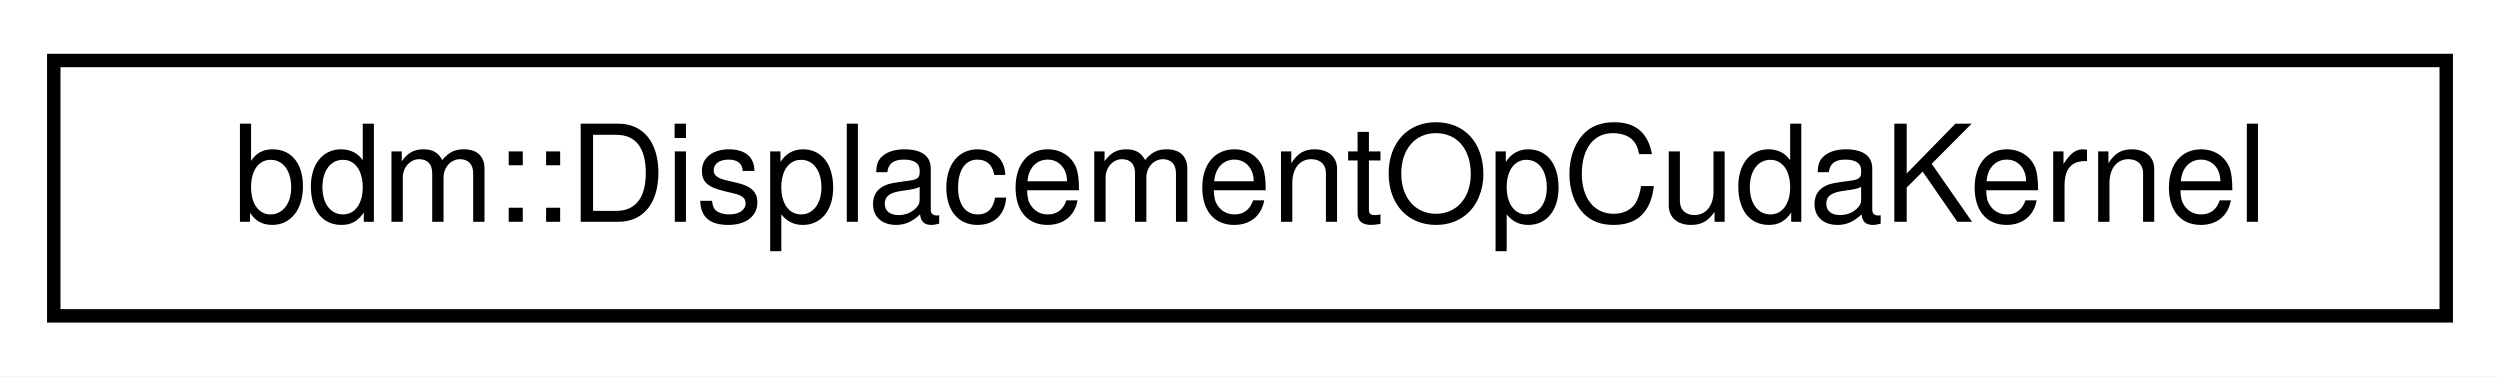
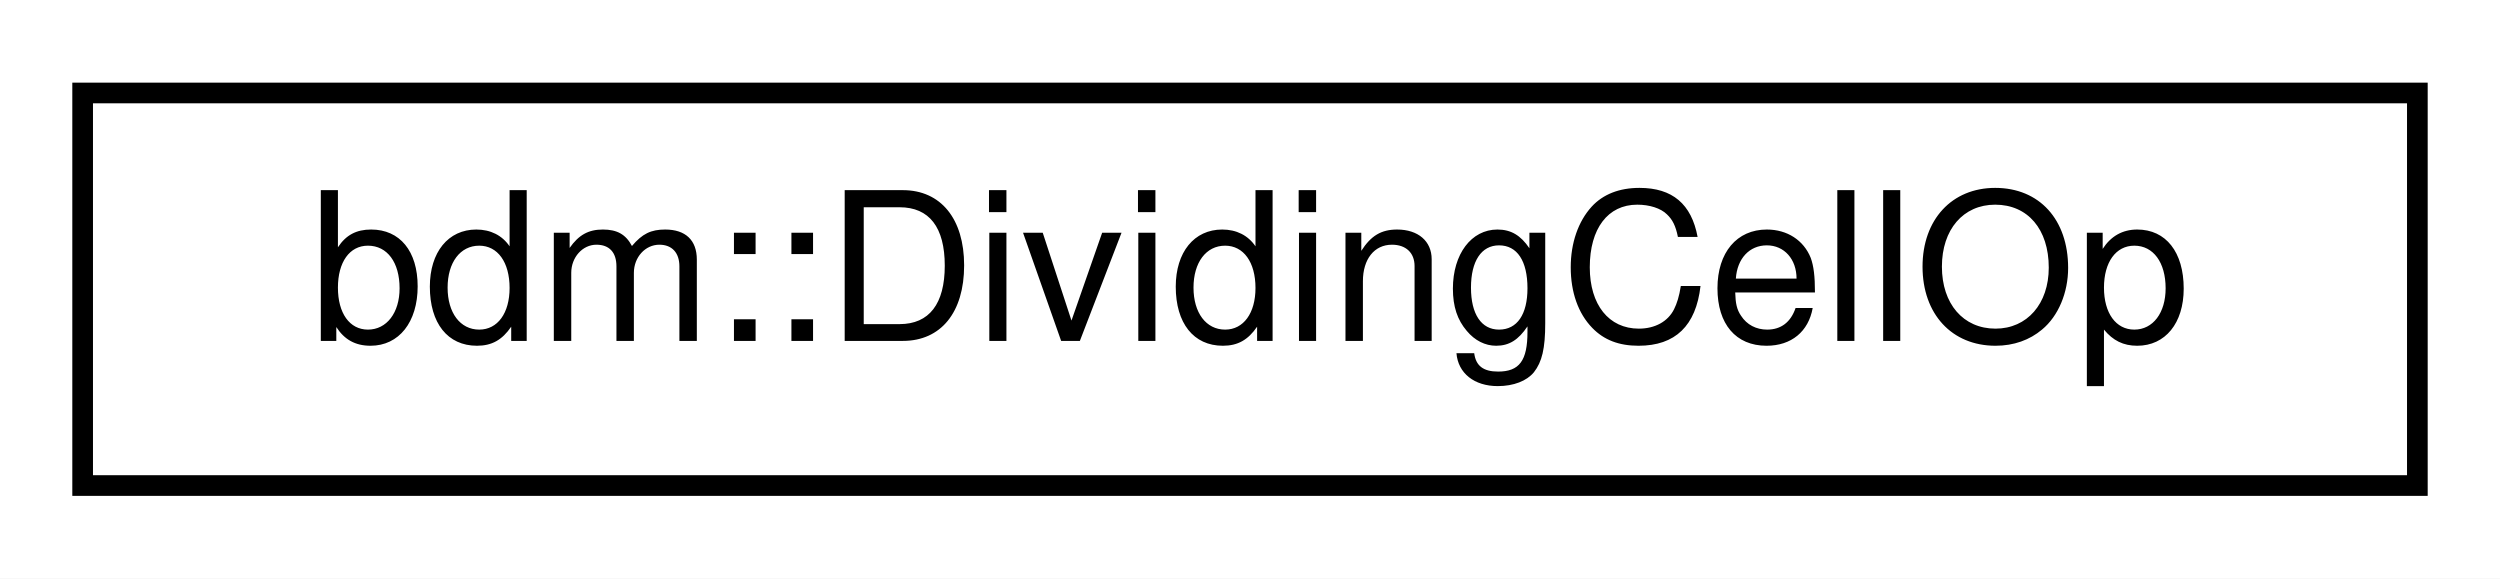
- <svg xmlns="http://www.w3.org/2000/svg" xmlns:xlink="http://www.w3.org/1999/xlink" width="186pt" height="28pt" viewBox="0.00 0.00 186.00 28.00">
+ <svg xmlns="http://www.w3.org/2000/svg" xmlns:xlink="http://www.w3.org/1999/xlink" width="121pt" height="28pt" viewBox="0.00 0.00 121.00 28.00">
  <g id="graph0" class="graph" transform="scale(1 1) rotate(0) translate(4 24)">
-     <polygon fill="white" stroke="none" points="-4,4 -4,-24 182,-24 182,4 -4,4" />
+     <polygon fill="white" stroke="none" points="-4,4 -4,-24 117,-24 117,4 -4,4" />
    <g id="node1" class="node">
      <g id="a_node1">
-         <a xlink:href="classbdm_1_1DisplacementOpCudaKernel.html" target="_top" xlink:title="bdm::DisplacementOpCudaKernel">
-           <polygon fill="white" stroke="black" points="-1.42109e-14,-0.5 -1.42109e-14,-19.5 178,-19.5 178,-0.5 -1.42109e-14,-0.5" />
-           <text text-anchor="middle" x="89" y="-7.5" font-family="Helvetica,sans-Serif" font-size="10.00">bdm::DisplacementOpCudaKernel</text>
+         <a xlink:href="classbdm_1_1DividingCellOp.html" target="_top" xlink:title="bdm::DividingCellOp">
+           <polygon fill="white" stroke="black" points="0,-0.5 0,-19.5 113,-19.5 113,-0.5 0,-0.5" />
+           <text text-anchor="middle" x="56.5" y="-7.5" font-family="Helvetica,sans-Serif" font-size="10.00">bdm::DividingCellOp</text>
        </a>
      </g>
    </g>
  </g>
</svg>
